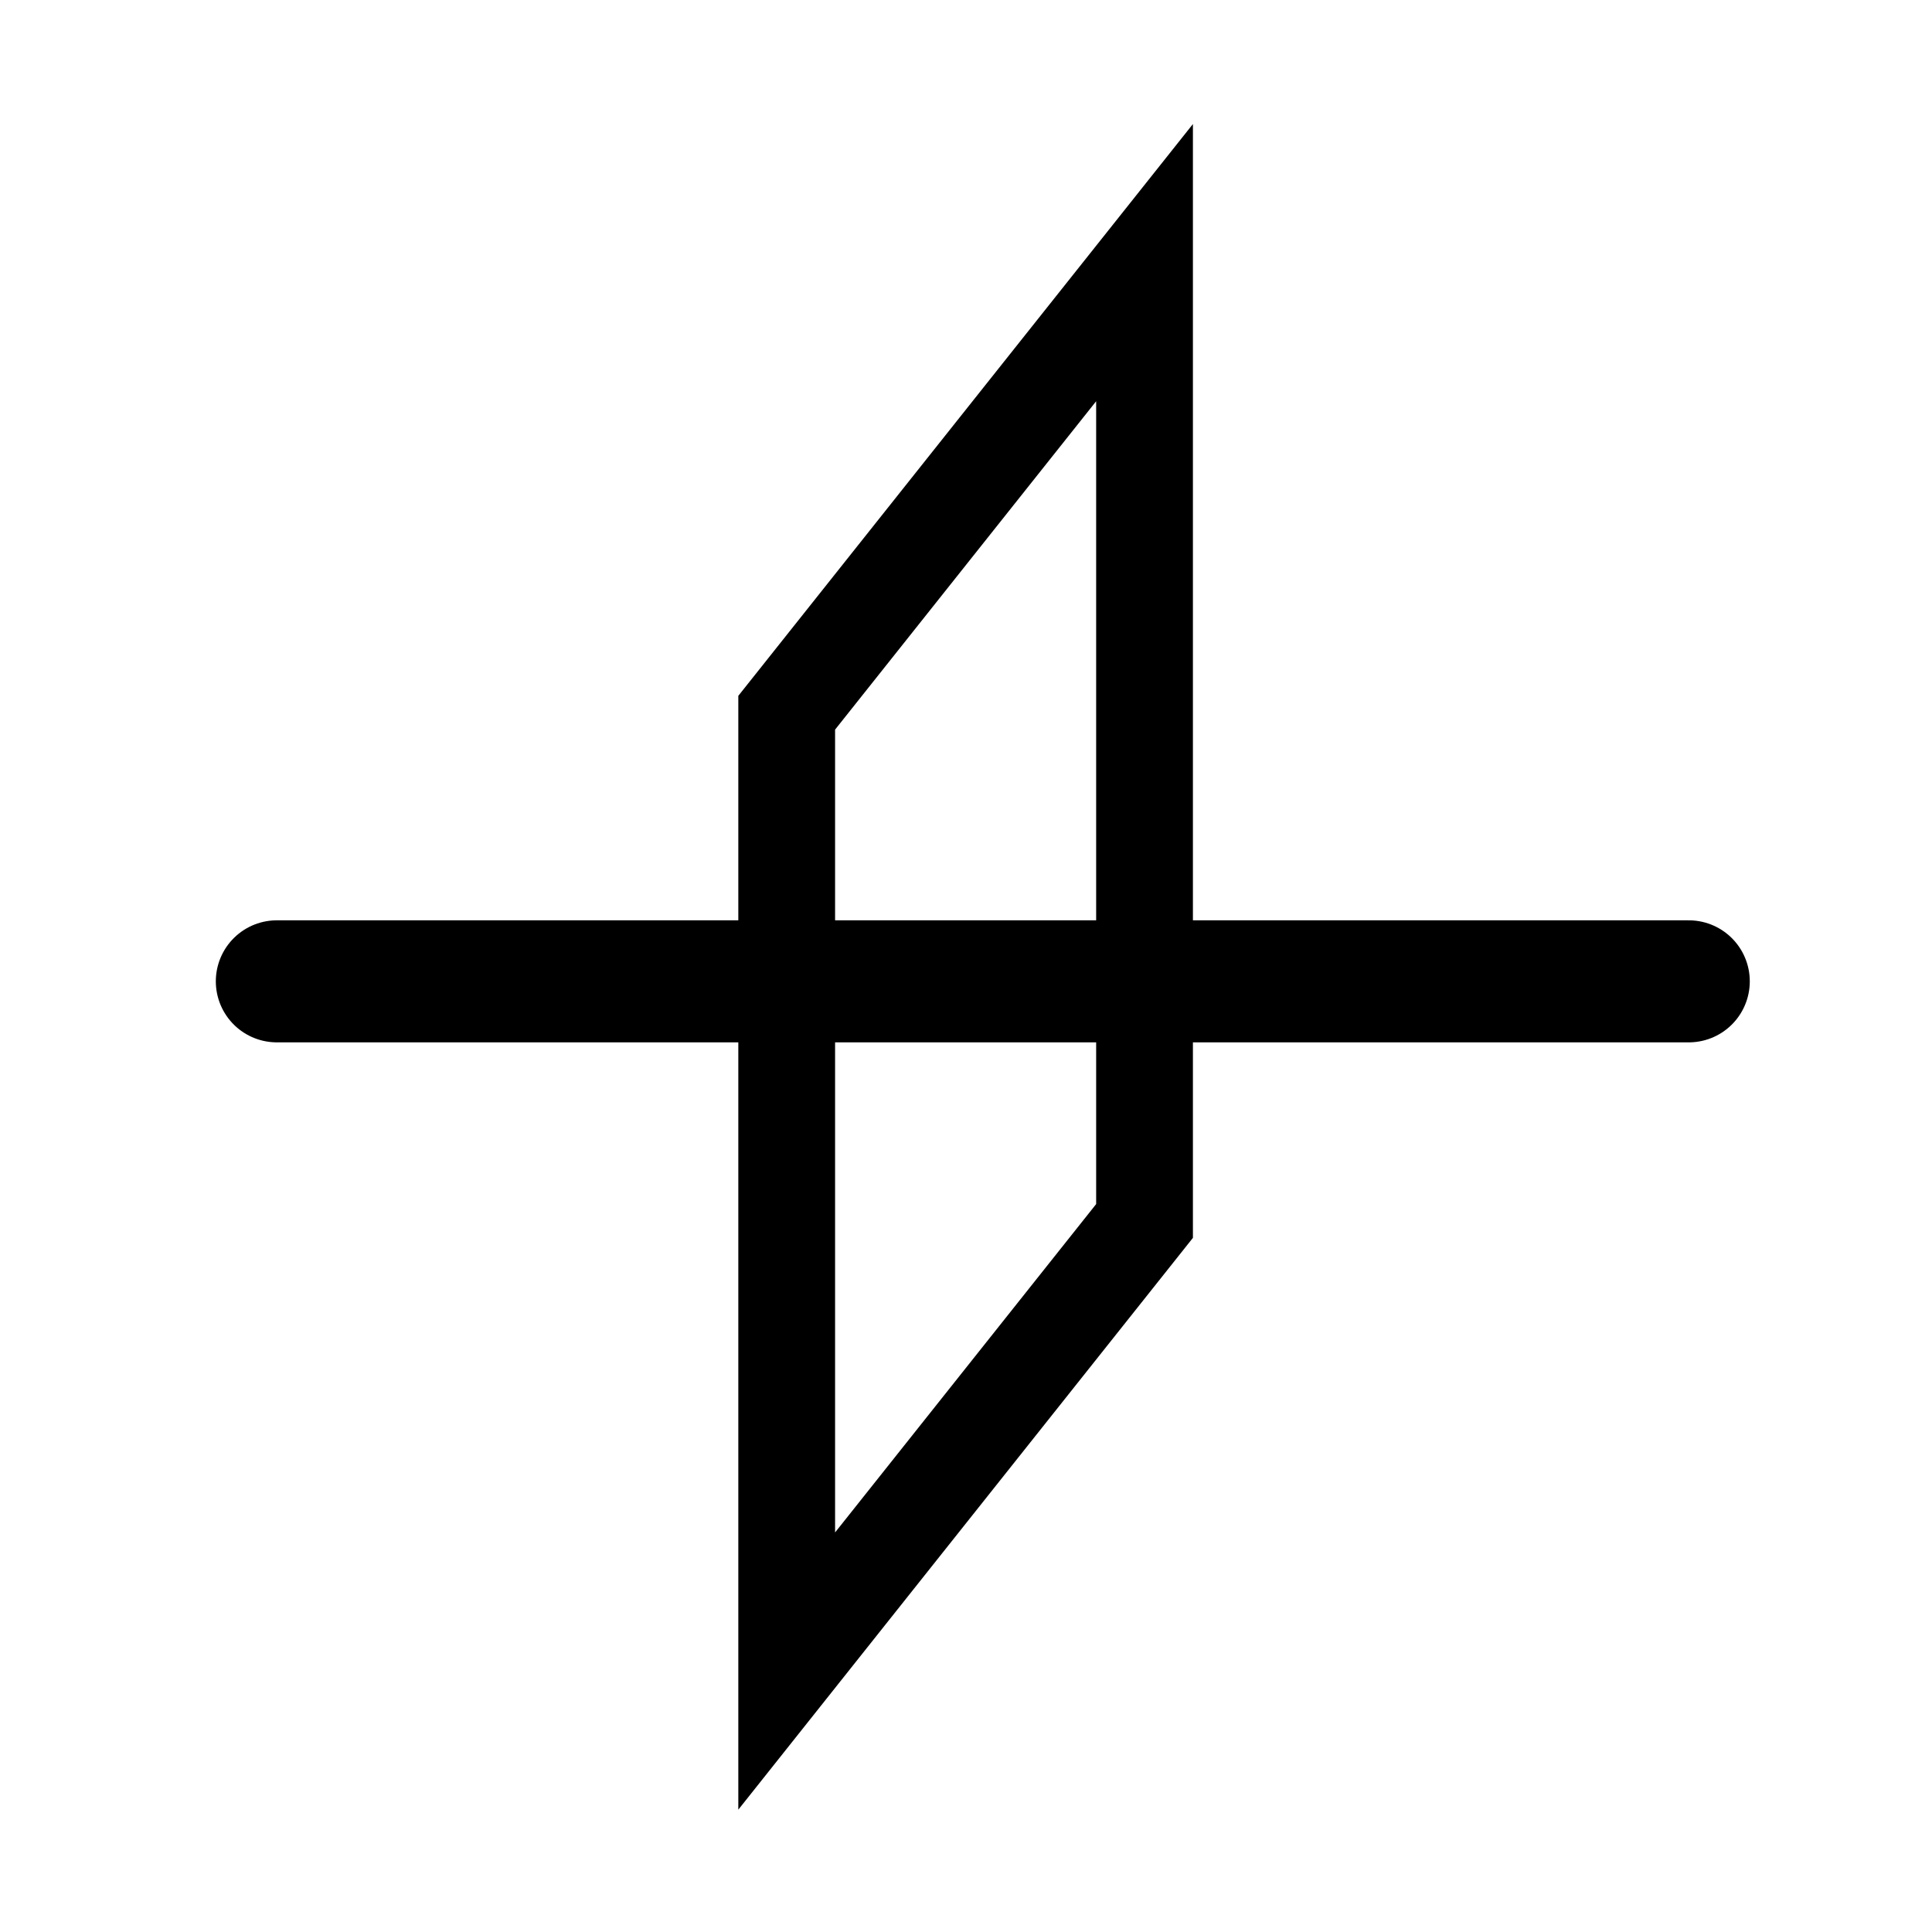
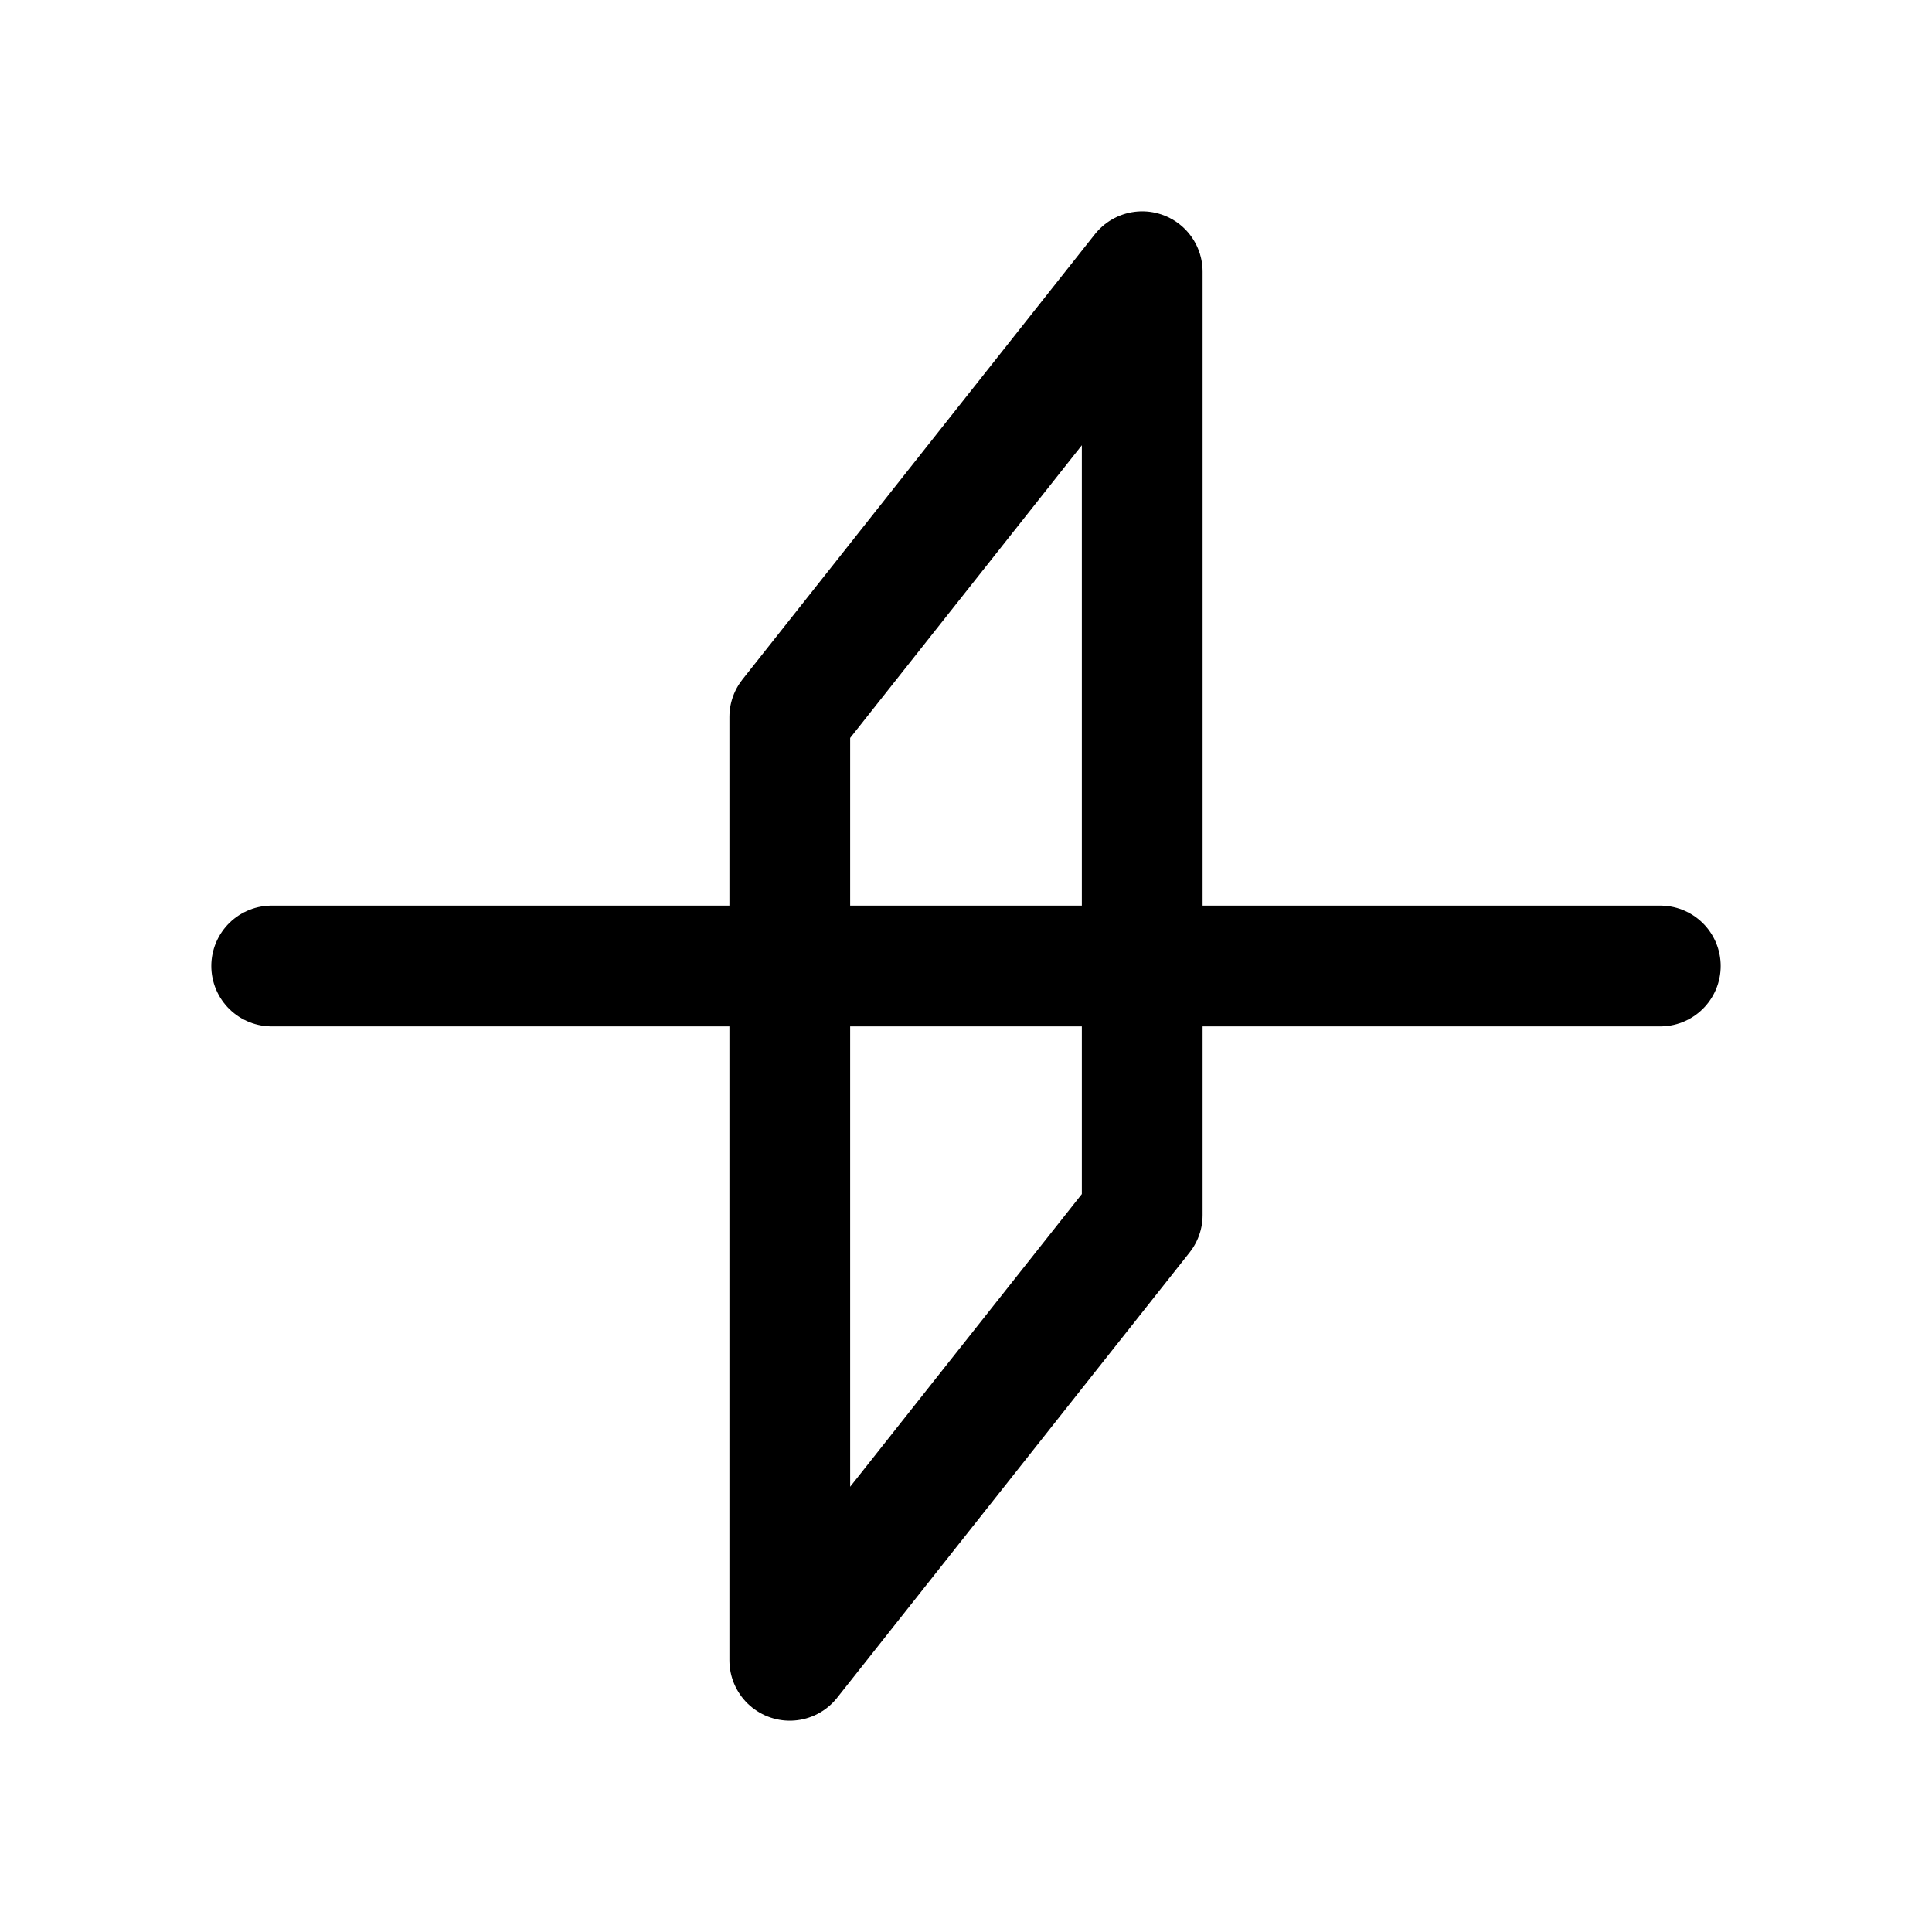
- <svg xmlns="http://www.w3.org/2000/svg" width="503.999pt" height="503.993pt" version="1.1" viewBox="0 0 503.999 503.993" id="svg16">
-   <defs id="defs7" />
-   <g id="g14" transform="translate(-98.0013,-27.9984)">
-     <rect style="fill:none;stroke:#000000;stroke-width:40.564;stroke-linecap:round;stroke-dasharray:none;stroke-opacity:1;paint-order:markers fill stroke" id="rect993" width="150" height="250" x="487.25" y="595.327" rx="0" ry="0" transform="matrix(0.622322,-0.7827614,0,1,0,0)" />
-     <path style="fill:none;stroke:#000000;stroke-width:31.836;stroke-linecap:round;stroke-dasharray:none;stroke-opacity:1;paint-order:markers fill stroke" d="M 170.22,283.998 H 538.547" id="path2316" />
-   </g>
+ <svg xmlns="http://www.w3.org/2000/svg" viewBox="0 0 512 512">
+   <path style="fill:none;stroke:#000000;stroke-width:32;stroke-linecap:round;stroke-linejoin:round" d="M 209.3,190 302.7,72 302.7,322 209.3,440 Z" />
+   <path style="fill:none;stroke:#000000;stroke-width:32;stroke-linecap:round" d="M 72,256 H 440" />
</svg>
